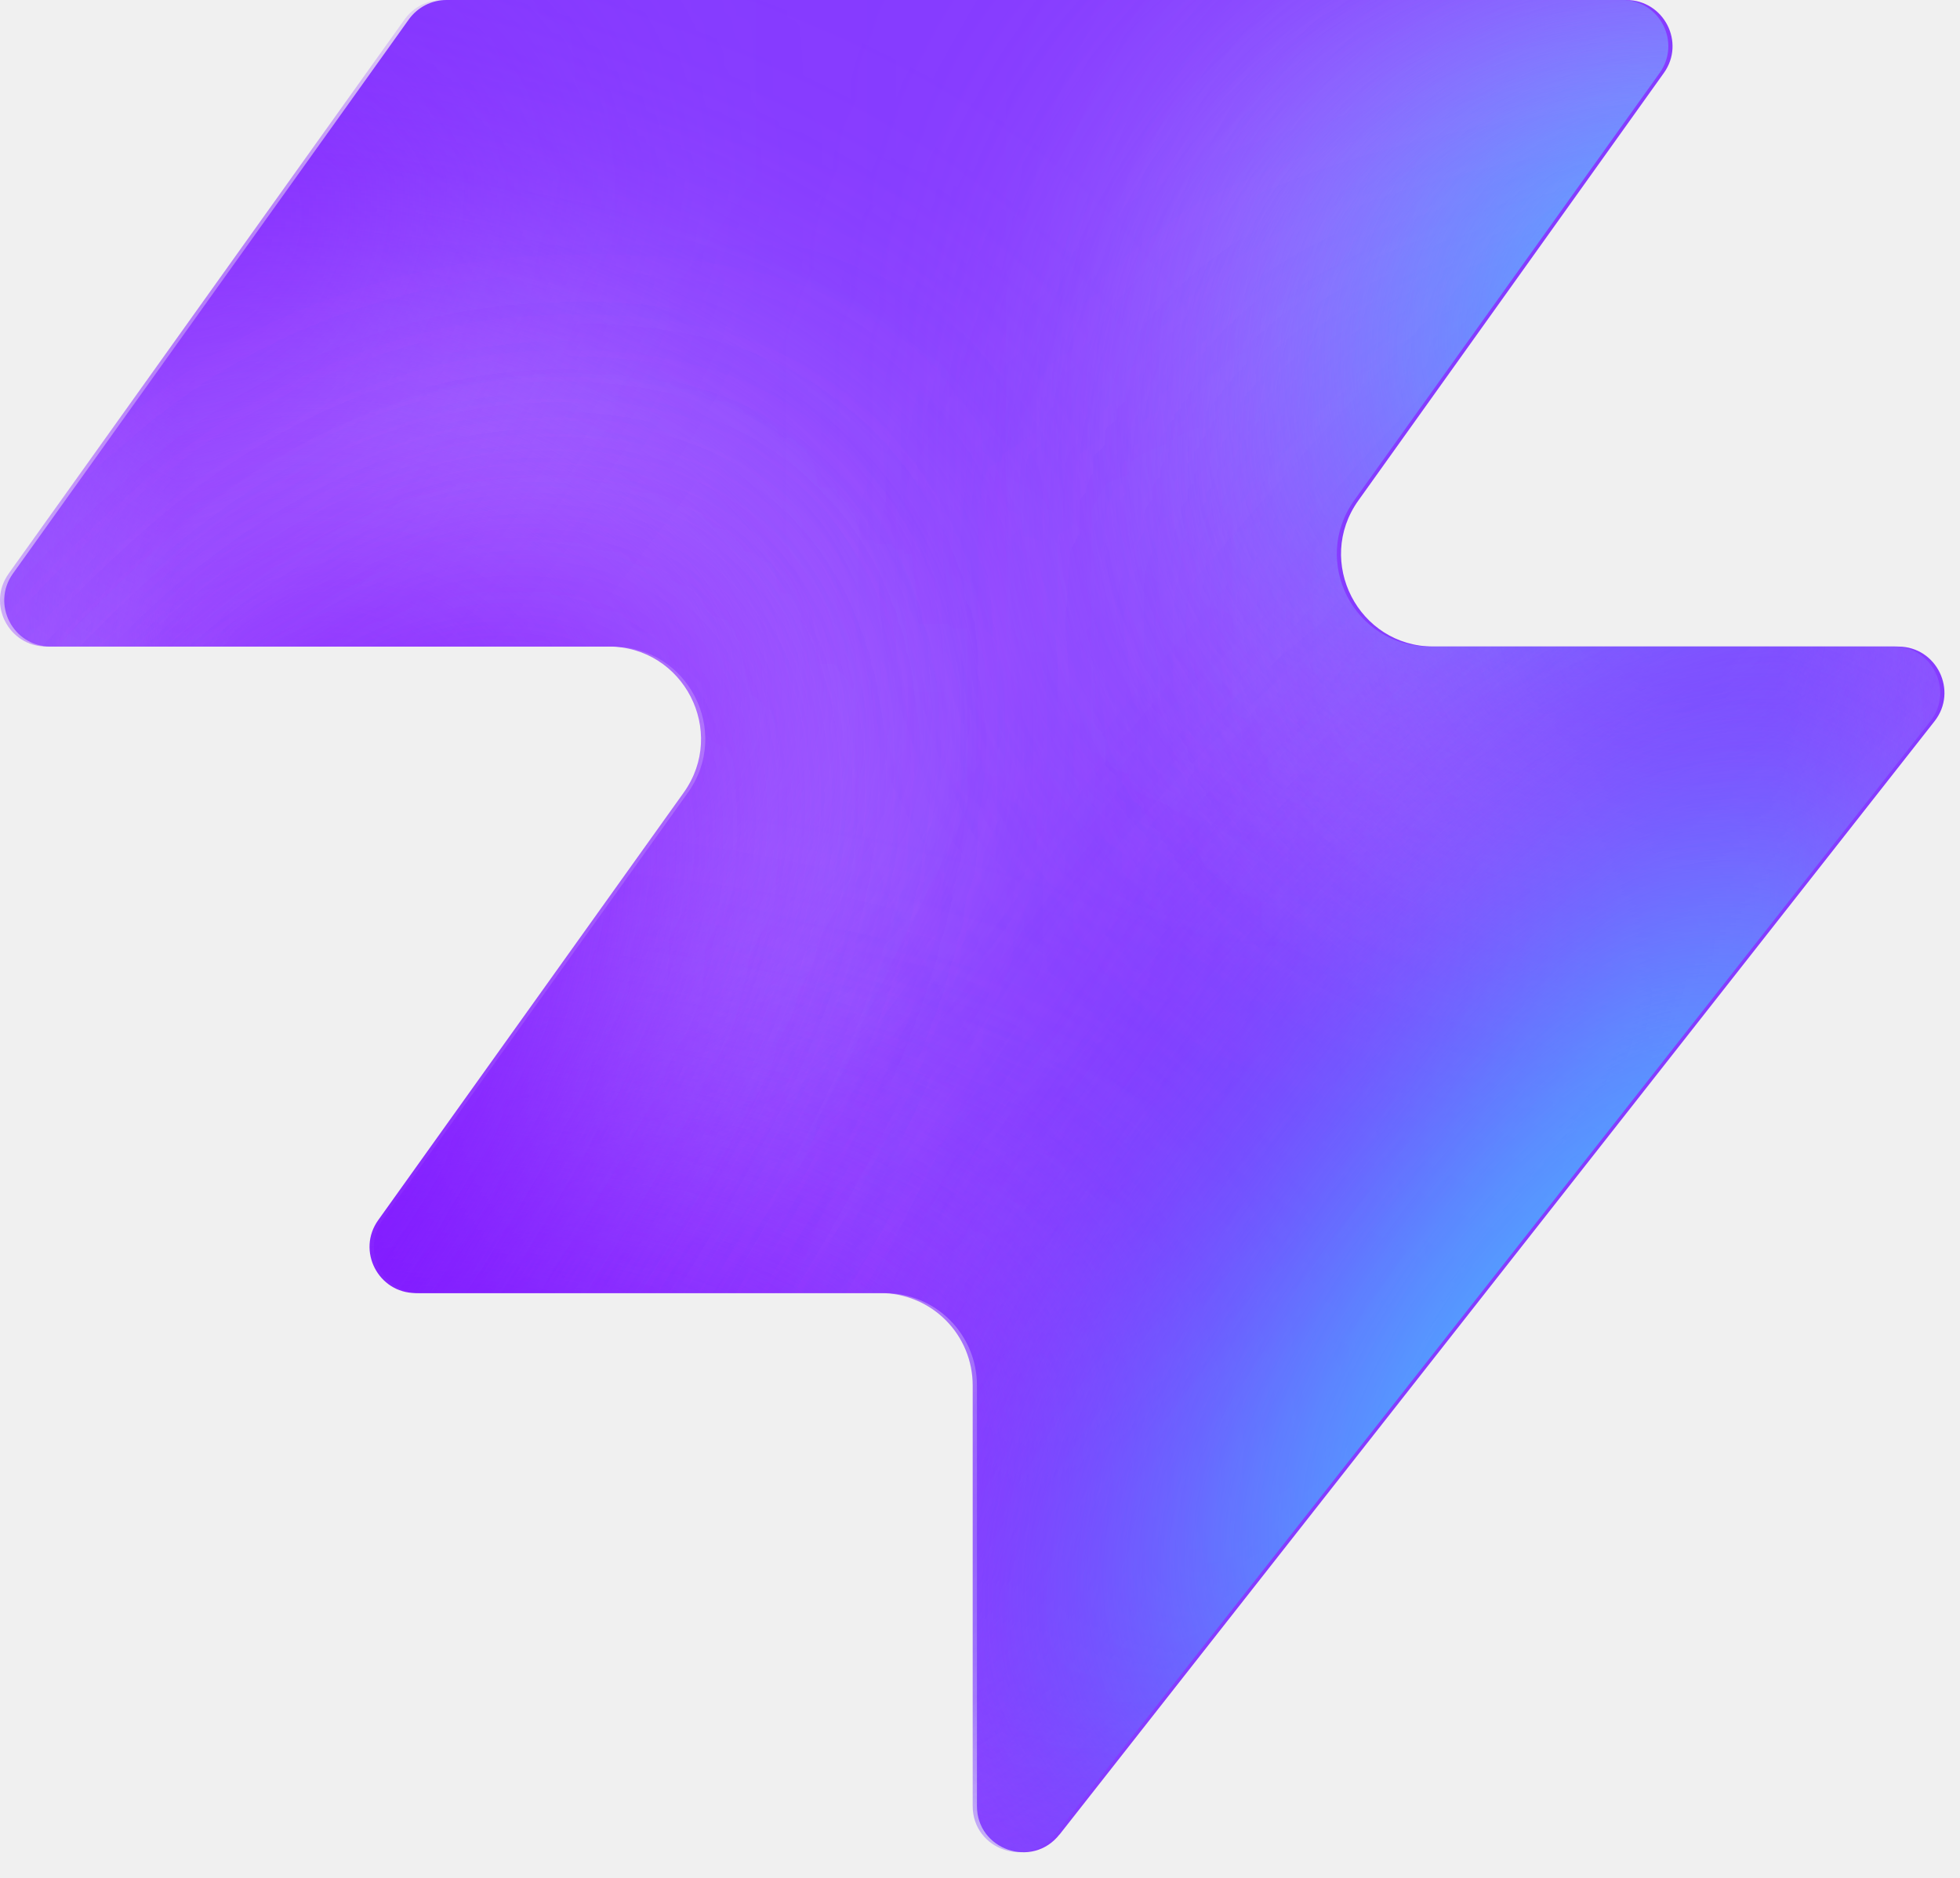
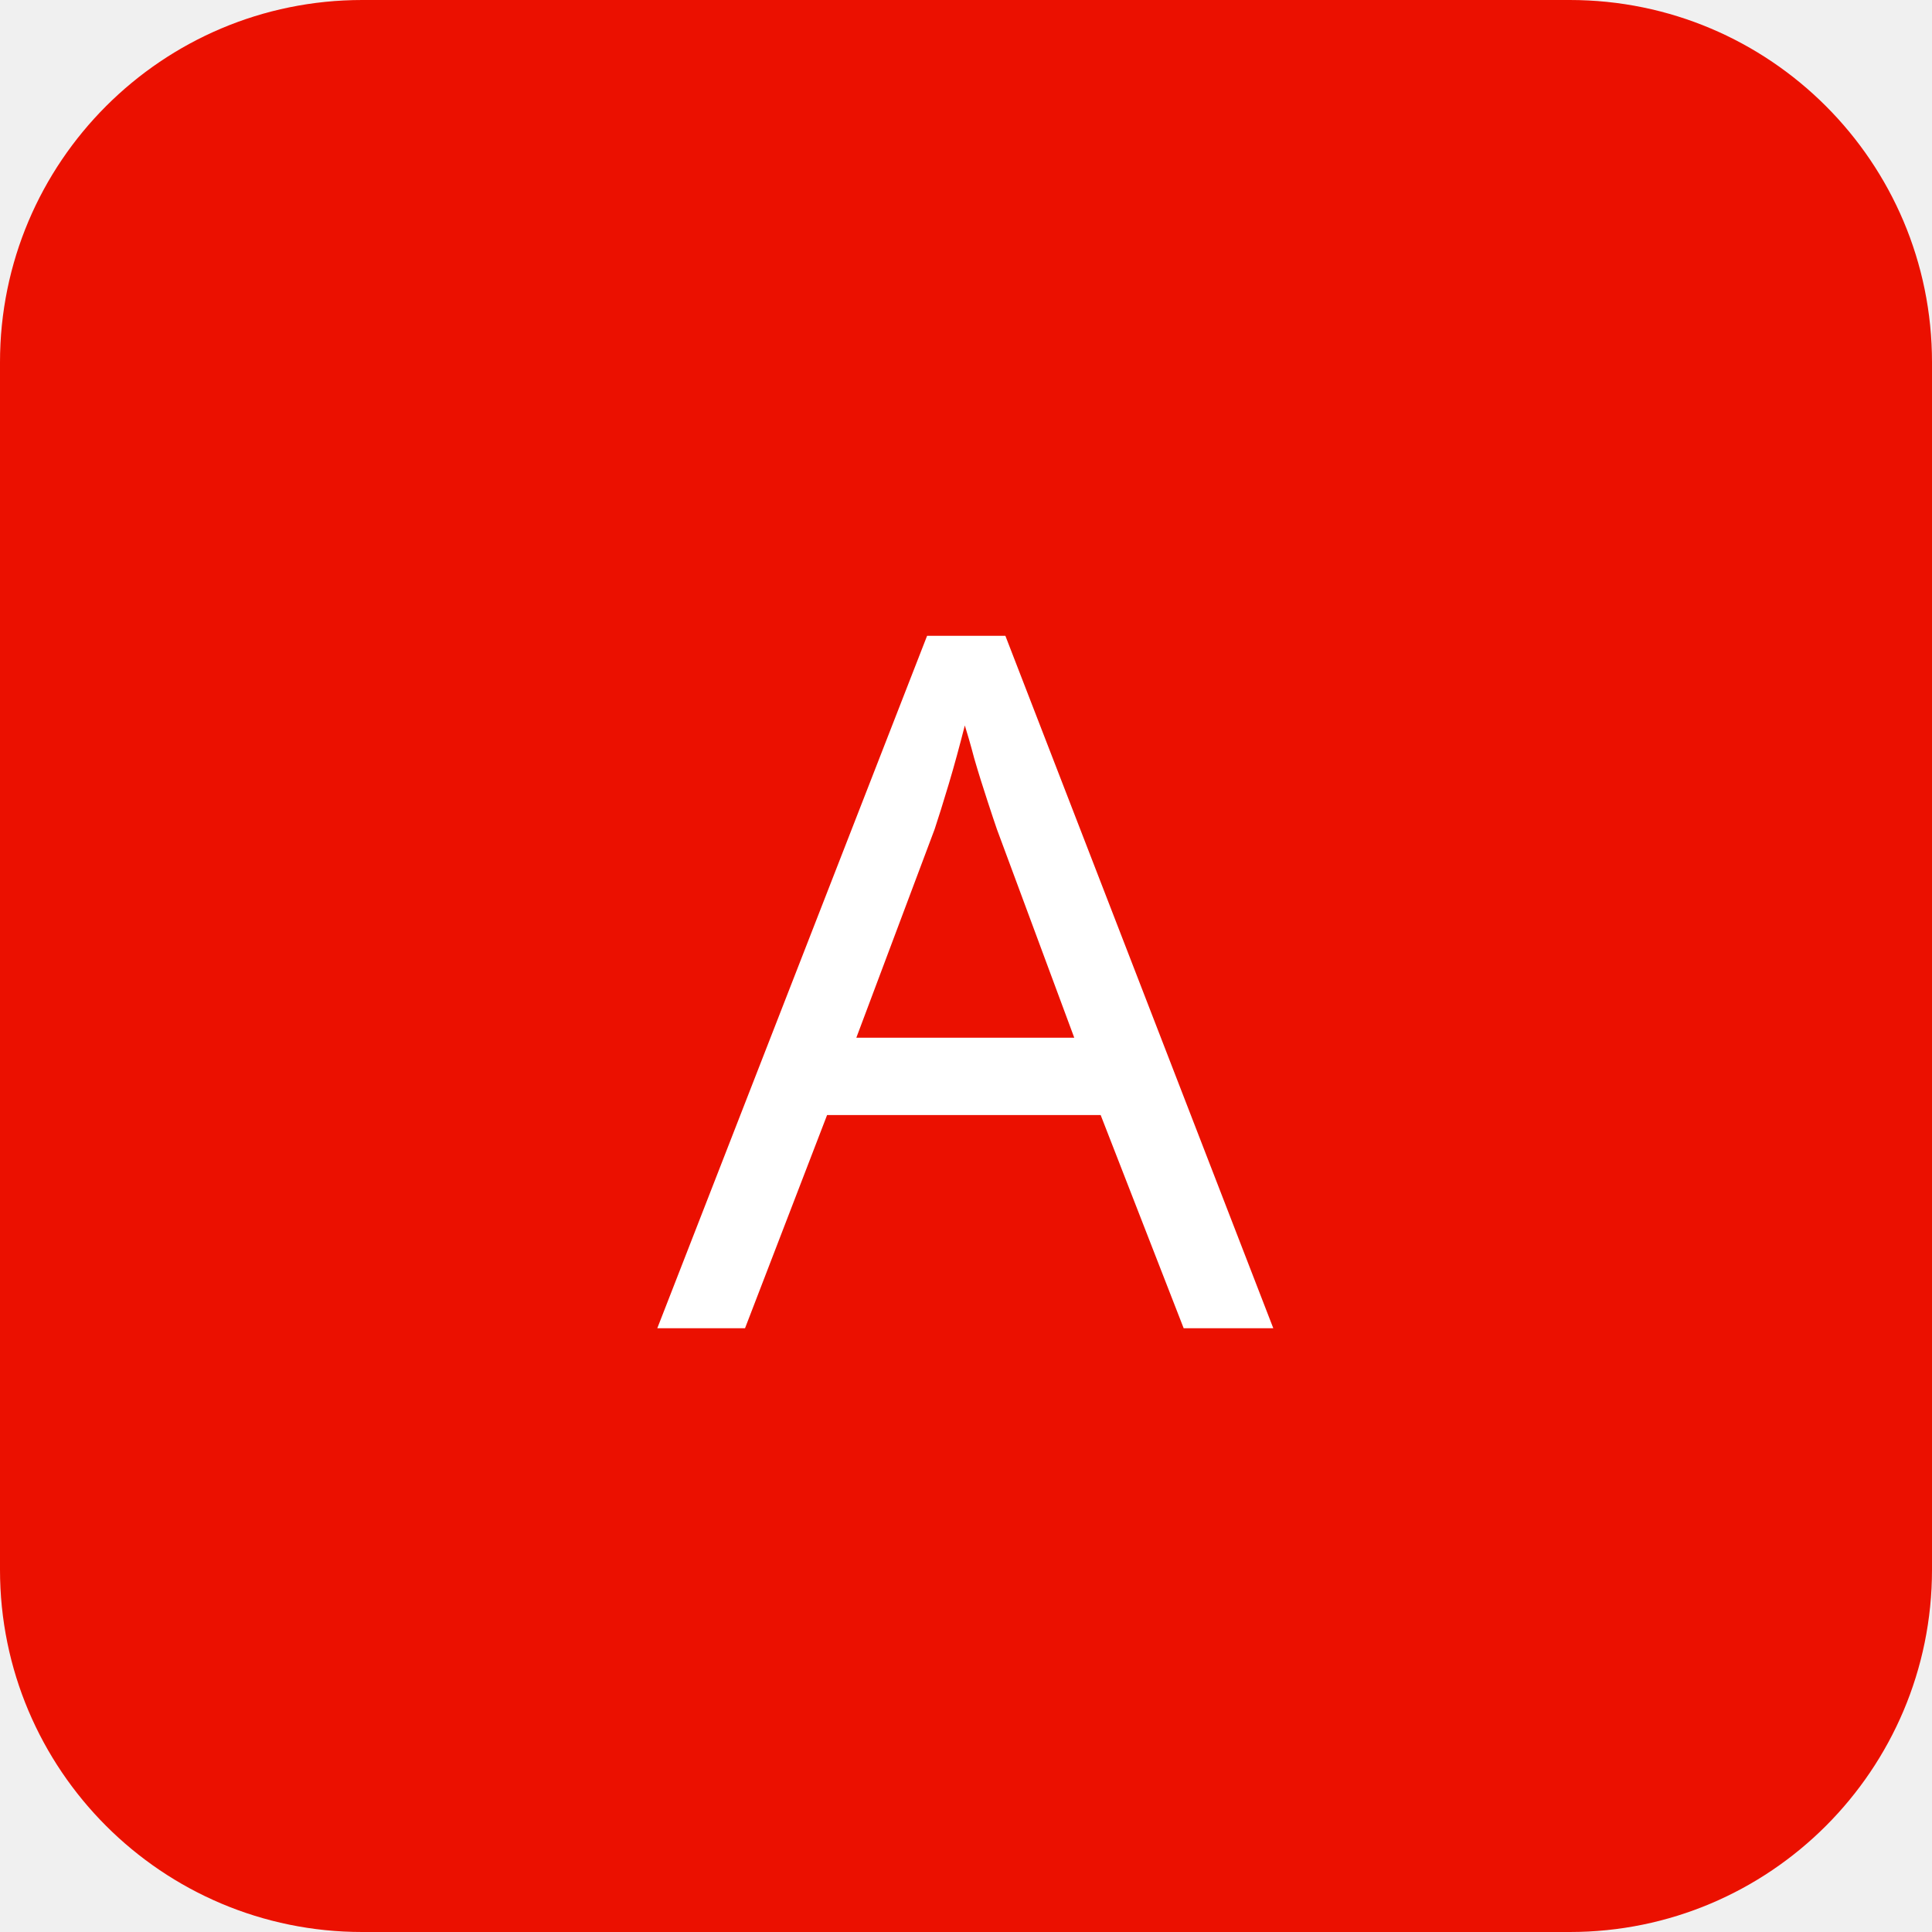
- <svg xmlns="http://www.w3.org/2000/svg" width="48" height="46" fill="none" viewBox="0 0 48 46">
-   <path fill="#863bff" d="M25.946 44.938c-.664.845-2.021.375-2.021-.698V33.937a2.26 2.26 0 0 0-2.262-2.262H10.287c-.92 0-1.456-1.04-.92-1.788l7.48-10.471c1.07-1.497 0-3.578-1.842-3.578H1.237c-.92 0-1.456-1.04-.92-1.788L10.013.474c.214-.297.556-.474.92-.474h28.894c.92 0 1.456 1.04.92 1.788l-7.48 10.471c-1.07 1.498 0 3.579 1.842 3.579h11.377c.943 0 1.473 1.088.89 1.83L25.947 44.94z" style="fill:#863bff;fill:color(display-p3 .525 .23 1);fill-opacity:1" />
-   <mask id="a" width="48" height="46" x="0" y="0" maskUnits="userSpaceOnUse" style="mask-type:alpha">
-     <path fill="#000" d="M25.842 44.938c-.664.844-2.021.375-2.021-.698V33.937a2.26 2.26 0 0 0-2.262-2.262H10.183c-.92 0-1.456-1.04-.92-1.788l7.48-10.471c1.07-1.498 0-3.579-1.842-3.579H1.133c-.92 0-1.456-1.04-.92-1.787L9.91.473c.214-.297.556-.474.92-.474h28.894c.92 0 1.456 1.04.92 1.788l-7.48 10.471c-1.07 1.498 0 3.578 1.842 3.578h11.377c.943 0 1.473 1.088.89 1.832L25.843 44.94z" style="fill:#000;fill-opacity:1" />
-   </mask>
-   <g mask="url(#a)">
-     <g filter="url(#b)">
-       <ellipse cx="5.508" cy="14.704" fill="#ede6ff" rx="5.508" ry="14.704" style="fill:#ede6ff;fill:color(display-p3 .927 .903 1);fill-opacity:1" transform="matrix(.00324 1 1 -.00324 -4.47 31.516)" />
-     </g>
-     <g filter="url(#c)">
-       <ellipse cx="10.399" cy="29.851" fill="#ede6ff" rx="10.399" ry="29.851" style="fill:#ede6ff;fill:color(display-p3 .927 .903 1);fill-opacity:1" transform="matrix(.00324 1 1 -.00324 -39.328 7.883)" />
-     </g>
-     <g filter="url(#d)">
-       <ellipse cx="5.508" cy="30.487" fill="#7e14ff" rx="5.508" ry="30.487" style="fill:#7e14ff;fill:color(display-p3 .492 .077 1);fill-opacity:1" transform="rotate(89.814 -25.913 -14.639)scale(1 -1)" />
-     </g>
-     <g filter="url(#e)">
-       <ellipse cx="5.508" cy="30.599" fill="#7e14ff" rx="5.508" ry="30.599" style="fill:#7e14ff;fill:color(display-p3 .492 .077 1);fill-opacity:1" transform="rotate(89.814 -32.644 -3.334)scale(1 -1)" />
-     </g>
-     <g filter="url(#f)">
-       <ellipse cx="5.508" cy="30.599" fill="#7e14ff" rx="5.508" ry="30.599" style="fill:#7e14ff;fill:color(display-p3 .492 .077 1);fill-opacity:1" transform="matrix(.00324 1 1 -.00324 -34.34 30.47)" />
-     </g>
-     <g filter="url(#g)">
-       <ellipse cx="14.072" cy="22.078" fill="#ede6ff" rx="14.072" ry="22.078" style="fill:#ede6ff;fill:color(display-p3 .927 .903 1);fill-opacity:1" transform="rotate(93.35 24.506 48.493)scale(-1 1)" />
-     </g>
-     <g filter="url(#h)">
-       <ellipse cx="3.47" cy="21.501" fill="#7e14ff" rx="3.47" ry="21.501" style="fill:#7e14ff;fill:color(display-p3 .492 .077 1);fill-opacity:1" transform="rotate(89.009 28.708 47.59)scale(-1 1)" />
-     </g>
-     <g filter="url(#i)">
-       <ellipse cx="3.47" cy="21.501" fill="#7e14ff" rx="3.47" ry="21.501" style="fill:#7e14ff;fill:color(display-p3 .492 .077 1);fill-opacity:1" transform="rotate(89.009 28.708 47.59)scale(-1 1)" />
-     </g>
-     <g filter="url(#j)">
-       <ellipse cx=".387" cy="8.972" fill="#7e14ff" rx="4.407" ry="29.108" style="fill:#7e14ff;fill:color(display-p3 .492 .077 1);fill-opacity:1" transform="rotate(39.51 .387 8.972)" />
-     </g>
-     <g filter="url(#k)">
-       <ellipse cx="47.523" cy="-6.092" fill="#7e14ff" rx="4.407" ry="29.108" style="fill:#7e14ff;fill:color(display-p3 .492 .077 1);fill-opacity:1" transform="rotate(37.892 47.523 -6.092)" />
-     </g>
-     <g filter="url(#l)">
-       <ellipse cx="41.412" cy="6.333" fill="#47bfff" rx="5.971" ry="9.665" style="fill:#47bfff;fill:color(display-p3 .28 .748 1);fill-opacity:1" transform="rotate(37.892 41.412 6.333)" />
-     </g>
-     <g filter="url(#m)">
-       <ellipse cx="-1.879" cy="38.332" fill="#7e14ff" rx="4.407" ry="29.108" style="fill:#7e14ff;fill:color(display-p3 .492 .077 1);fill-opacity:1" transform="rotate(37.892 -1.88 38.332)" />
-     </g>
-     <g filter="url(#n)">
-       <ellipse cx="-1.879" cy="38.332" fill="#7e14ff" rx="4.407" ry="29.108" style="fill:#7e14ff;fill:color(display-p3 .492 .077 1);fill-opacity:1" transform="rotate(37.892 -1.88 38.332)" />
-     </g>
-     <g filter="url(#o)">
-       <ellipse cx="35.651" cy="29.907" fill="#7e14ff" rx="4.407" ry="29.108" style="fill:#7e14ff;fill:color(display-p3 .492 .077 1);fill-opacity:1" transform="rotate(37.892 35.651 29.907)" />
-     </g>
-     <g filter="url(#p)">
-       <ellipse cx="38.418" cy="32.4" fill="#47bfff" rx="5.971" ry="15.297" style="fill:#47bfff;fill:color(display-p3 .28 .748 1);fill-opacity:1" transform="rotate(37.892 38.418 32.4)" />
-     </g>
-   </g>
-   <defs>
-     <filter id="b" width="60.045" height="41.654" x="-19.77" y="16.149" color-interpolation-filters="sRGB" filterUnits="userSpaceOnUse">
-       <feFlood flood-opacity="0" result="BackgroundImageFix" />
-       <feBlend in="SourceGraphic" in2="BackgroundImageFix" result="shape" />
-       <feGaussianBlur result="effect1_foregroundBlur_2002_17158" stdDeviation="7.659" />
-     </filter>
-     <filter id="c" width="90.34" height="51.437" x="-54.613" y="-7.533" color-interpolation-filters="sRGB" filterUnits="userSpaceOnUse">
-       <feFlood flood-opacity="0" result="BackgroundImageFix" />
-       <feBlend in="SourceGraphic" in2="BackgroundImageFix" result="shape" />
-       <feGaussianBlur result="effect1_foregroundBlur_2002_17158" stdDeviation="7.659" />
-     </filter>
-     <filter id="d" width="79.355" height="29.4" x="-49.64" y="2.03" color-interpolation-filters="sRGB" filterUnits="userSpaceOnUse">
-       <feFlood flood-opacity="0" result="BackgroundImageFix" />
-       <feBlend in="SourceGraphic" in2="BackgroundImageFix" result="shape" />
-       <feGaussianBlur result="effect1_foregroundBlur_2002_17158" stdDeviation="4.596" />
-     </filter>
-     <filter id="e" width="79.579" height="29.4" x="-45.045" y="20.029" color-interpolation-filters="sRGB" filterUnits="userSpaceOnUse">
-       <feFlood flood-opacity="0" result="BackgroundImageFix" />
-       <feBlend in="SourceGraphic" in2="BackgroundImageFix" result="shape" />
-       <feGaussianBlur result="effect1_foregroundBlur_2002_17158" stdDeviation="4.596" />
-     </filter>
-     <filter id="f" width="79.579" height="29.4" x="-43.513" y="21.178" color-interpolation-filters="sRGB" filterUnits="userSpaceOnUse">
-       <feFlood flood-opacity="0" result="BackgroundImageFix" />
-       <feBlend in="SourceGraphic" in2="BackgroundImageFix" result="shape" />
-       <feGaussianBlur result="effect1_foregroundBlur_2002_17158" stdDeviation="4.596" />
-     </filter>
-     <filter id="g" width="74.749" height="58.852" x="15.756" y="-17.901" color-interpolation-filters="sRGB" filterUnits="userSpaceOnUse">
-       <feFlood flood-opacity="0" result="BackgroundImageFix" />
-       <feBlend in="SourceGraphic" in2="BackgroundImageFix" result="shape" />
-       <feGaussianBlur result="effect1_foregroundBlur_2002_17158" stdDeviation="7.659" />
-     </filter>
-     <filter id="h" width="61.377" height="25.362" x="23.548" y="2.284" color-interpolation-filters="sRGB" filterUnits="userSpaceOnUse">
-       <feFlood flood-opacity="0" result="BackgroundImageFix" />
-       <feBlend in="SourceGraphic" in2="BackgroundImageFix" result="shape" />
-       <feGaussianBlur result="effect1_foregroundBlur_2002_17158" stdDeviation="4.596" />
-     </filter>
-     <filter id="i" width="61.377" height="25.362" x="23.548" y="2.284" color-interpolation-filters="sRGB" filterUnits="userSpaceOnUse">
-       <feFlood flood-opacity="0" result="BackgroundImageFix" />
-       <feBlend in="SourceGraphic" in2="BackgroundImageFix" result="shape" />
-       <feGaussianBlur result="effect1_foregroundBlur_2002_17158" stdDeviation="4.596" />
-     </filter>
-     <filter id="j" width="56.045" height="63.649" x="-27.636" y="-22.853" color-interpolation-filters="sRGB" filterUnits="userSpaceOnUse">
-       <feFlood flood-opacity="0" result="BackgroundImageFix" />
-       <feBlend in="SourceGraphic" in2="BackgroundImageFix" result="shape" />
-       <feGaussianBlur result="effect1_foregroundBlur_2002_17158" stdDeviation="4.596" />
-     </filter>
-     <filter id="k" width="54.814" height="64.646" x="20.116" y="-38.415" color-interpolation-filters="sRGB" filterUnits="userSpaceOnUse">
-       <feFlood flood-opacity="0" result="BackgroundImageFix" />
-       <feBlend in="SourceGraphic" in2="BackgroundImageFix" result="shape" />
-       <feGaussianBlur result="effect1_foregroundBlur_2002_17158" stdDeviation="4.596" />
-     </filter>
-     <filter id="l" width="33.541" height="35.313" x="24.641" y="-11.323" color-interpolation-filters="sRGB" filterUnits="userSpaceOnUse">
-       <feFlood flood-opacity="0" result="BackgroundImageFix" />
-       <feBlend in="SourceGraphic" in2="BackgroundImageFix" result="shape" />
-       <feGaussianBlur result="effect1_foregroundBlur_2002_17158" stdDeviation="4.596" />
-     </filter>
-     <filter id="m" width="54.814" height="64.646" x="-29.286" y="6.009" color-interpolation-filters="sRGB" filterUnits="userSpaceOnUse">
-       <feFlood flood-opacity="0" result="BackgroundImageFix" />
-       <feBlend in="SourceGraphic" in2="BackgroundImageFix" result="shape" />
-       <feGaussianBlur result="effect1_foregroundBlur_2002_17158" stdDeviation="4.596" />
-     </filter>
-     <filter id="n" width="54.814" height="64.646" x="-29.286" y="6.009" color-interpolation-filters="sRGB" filterUnits="userSpaceOnUse">
-       <feFlood flood-opacity="0" result="BackgroundImageFix" />
-       <feBlend in="SourceGraphic" in2="BackgroundImageFix" result="shape" />
-       <feGaussianBlur result="effect1_foregroundBlur_2002_17158" stdDeviation="4.596" />
-     </filter>
-     <filter id="o" width="54.814" height="64.646" x="8.244" y="-2.416" color-interpolation-filters="sRGB" filterUnits="userSpaceOnUse">
-       <feFlood flood-opacity="0" result="BackgroundImageFix" />
-       <feBlend in="SourceGraphic" in2="BackgroundImageFix" result="shape" />
-       <feGaussianBlur result="effect1_foregroundBlur_2002_17158" stdDeviation="4.596" />
-     </filter>
-     <filter id="p" width="39.409" height="43.623" x="18.713" y="10.588" color-interpolation-filters="sRGB" filterUnits="userSpaceOnUse">
-       <feFlood flood-opacity="0" result="BackgroundImageFix" />
-       <feBlend in="SourceGraphic" in2="BackgroundImageFix" result="shape" />
-       <feGaussianBlur result="effect1_foregroundBlur_2002_17158" stdDeviation="4.596" />
-     </filter>
-   </defs>
+ <svg xmlns="http://www.w3.org/2000/svg" viewBox="0 0 32 32">
+   <rect width="32" height="32" rx="6" fill="#eb1000" />
+   <text x="16" y="22" font-size="16" text-anchor="middle" fill="white" font-family="sans-serif">A</text>
</svg>
